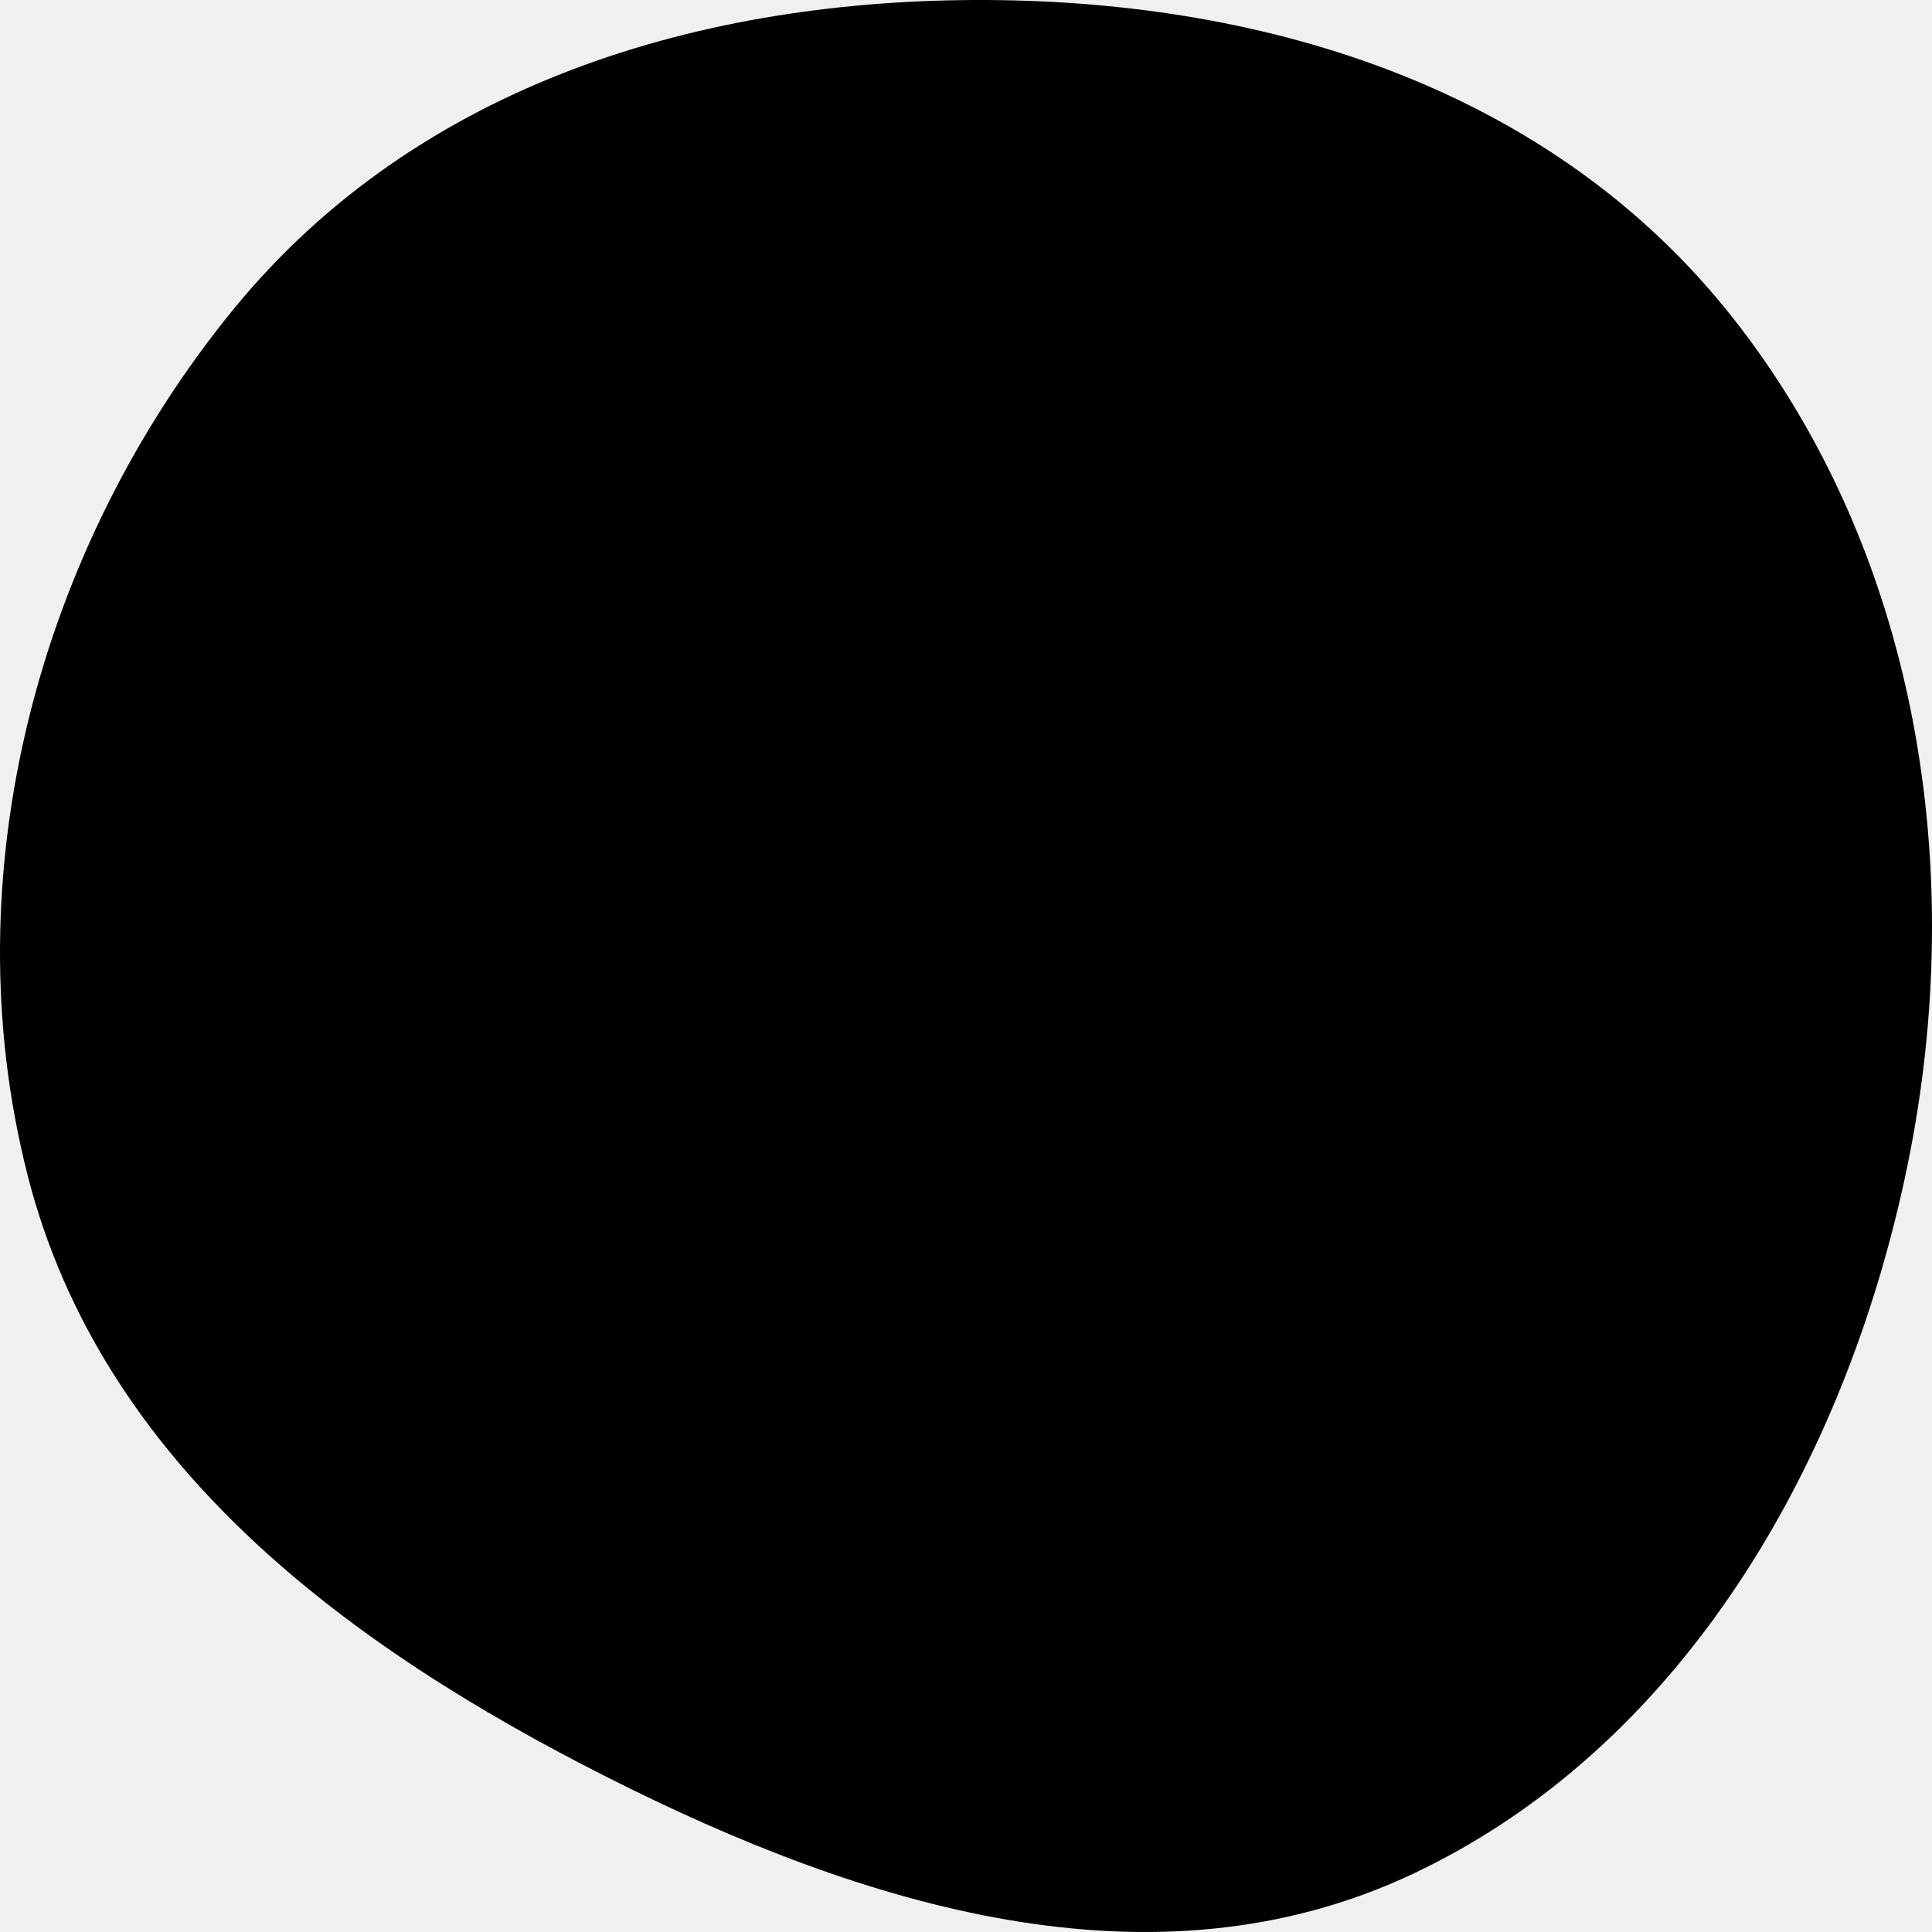
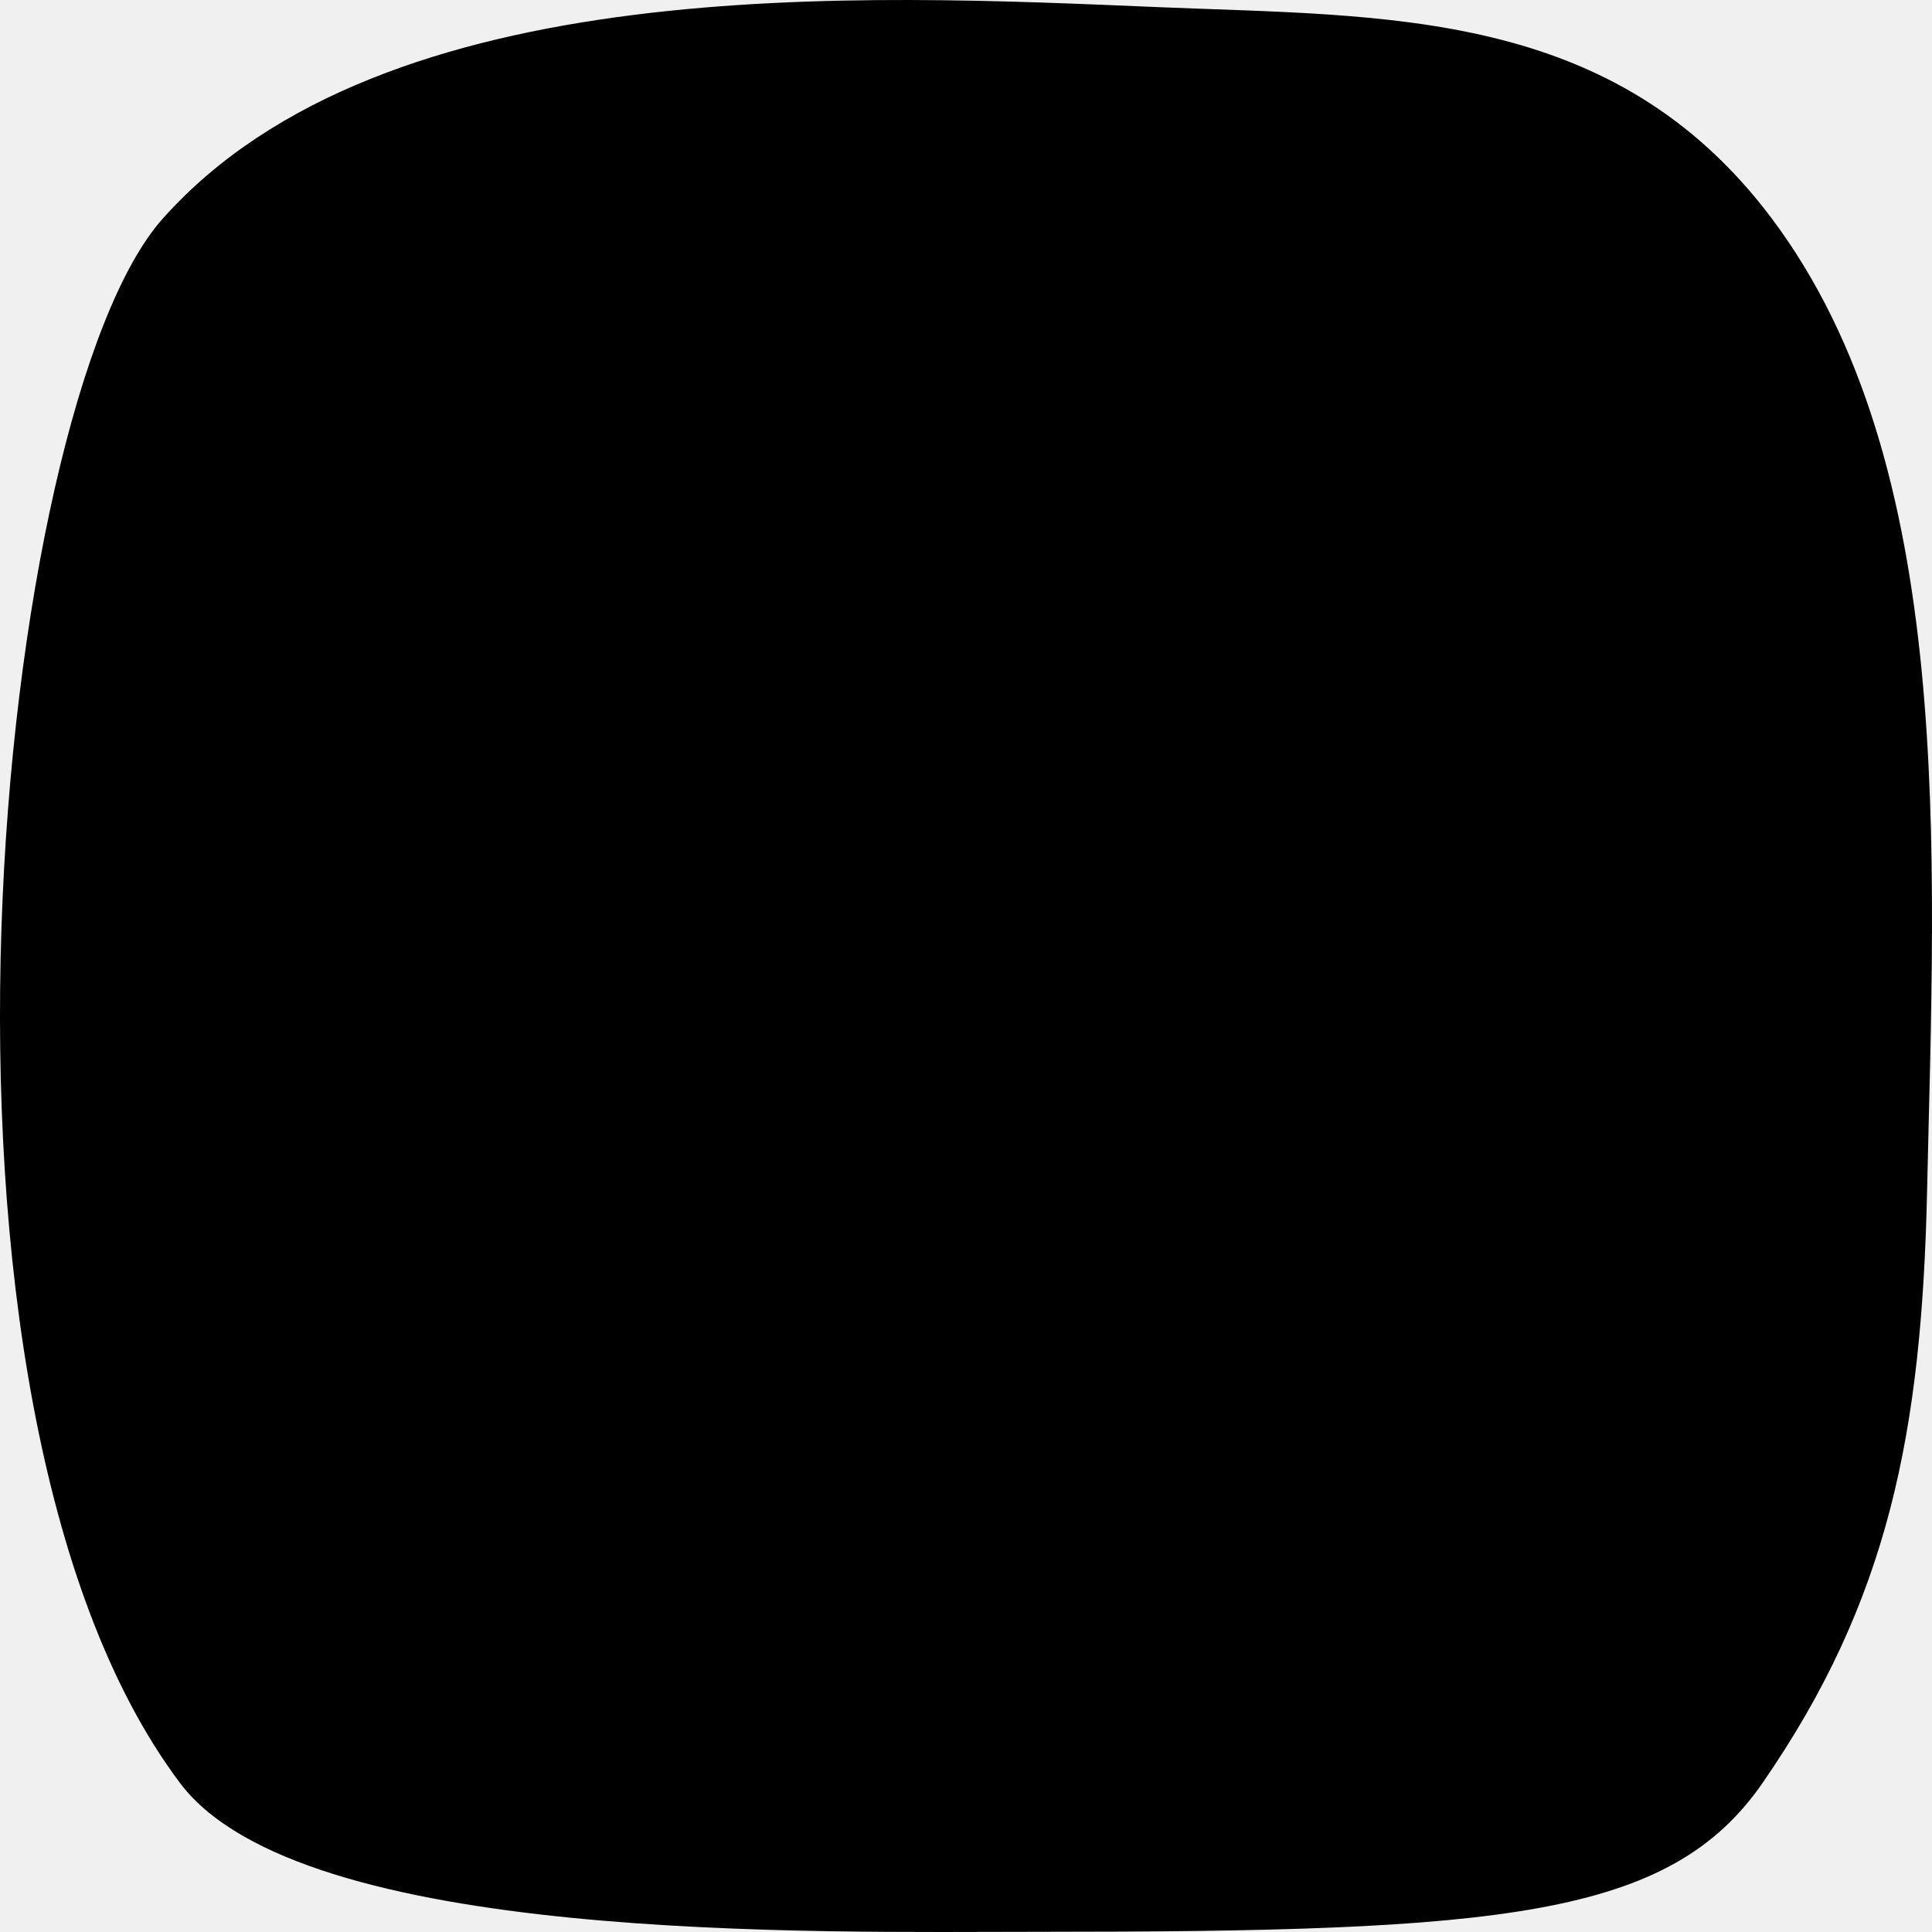
<svg xmlns="http://www.w3.org/2000/svg" width="300" height="300" viewBox="0 0 300 300" fill="none">
-   <g clip-path="url(#clip0_468_1292)">
-     <path fill-rule="evenodd" clip-rule="evenodd" d="M153.399 0.003C197.143 0.243 241.059 13.847 269.043 49.314C297.7 85.633 305.691 134.797 296.192 180.975C286.556 227.817 260.821 271.471 219.325 291.002C179.034 309.965 134.129 296.069 94.329 275.986C54.359 255.818 15.791 227.632 4.289 182.496C-7.674 135.55 6.154 84.863 36.241 48.04C65.021 12.818 109.318 -0.238 153.399 0.003Z" fill="black" />
-   </g>
-   <defs>
-     <clipPath id="clip0_468_1292">
-       <rect width="300" height="300" fill="white" />
-     </clipPath>
-   </defs>
+   <path fill-rule="evenodd" clip-rule="evenodd" d="M161.308 299.968C233.13 299.968 259.218 297.789 273.682 276.867C293.265 248.541 298.405 222.453 299.235 185C300.405 132.227 303.825 72.191 275.129 33.939C250.565 1.195 215.413 2.591 179.879 1.108C134.118 -0.801 59.724 -4.683 25.278 33.939C-0.676 63.039 -16.47 217.765 27.954 276.867C46.728 301.845 126.441 299.968 161.308 299.968Z" fill="black" />
</svg>
